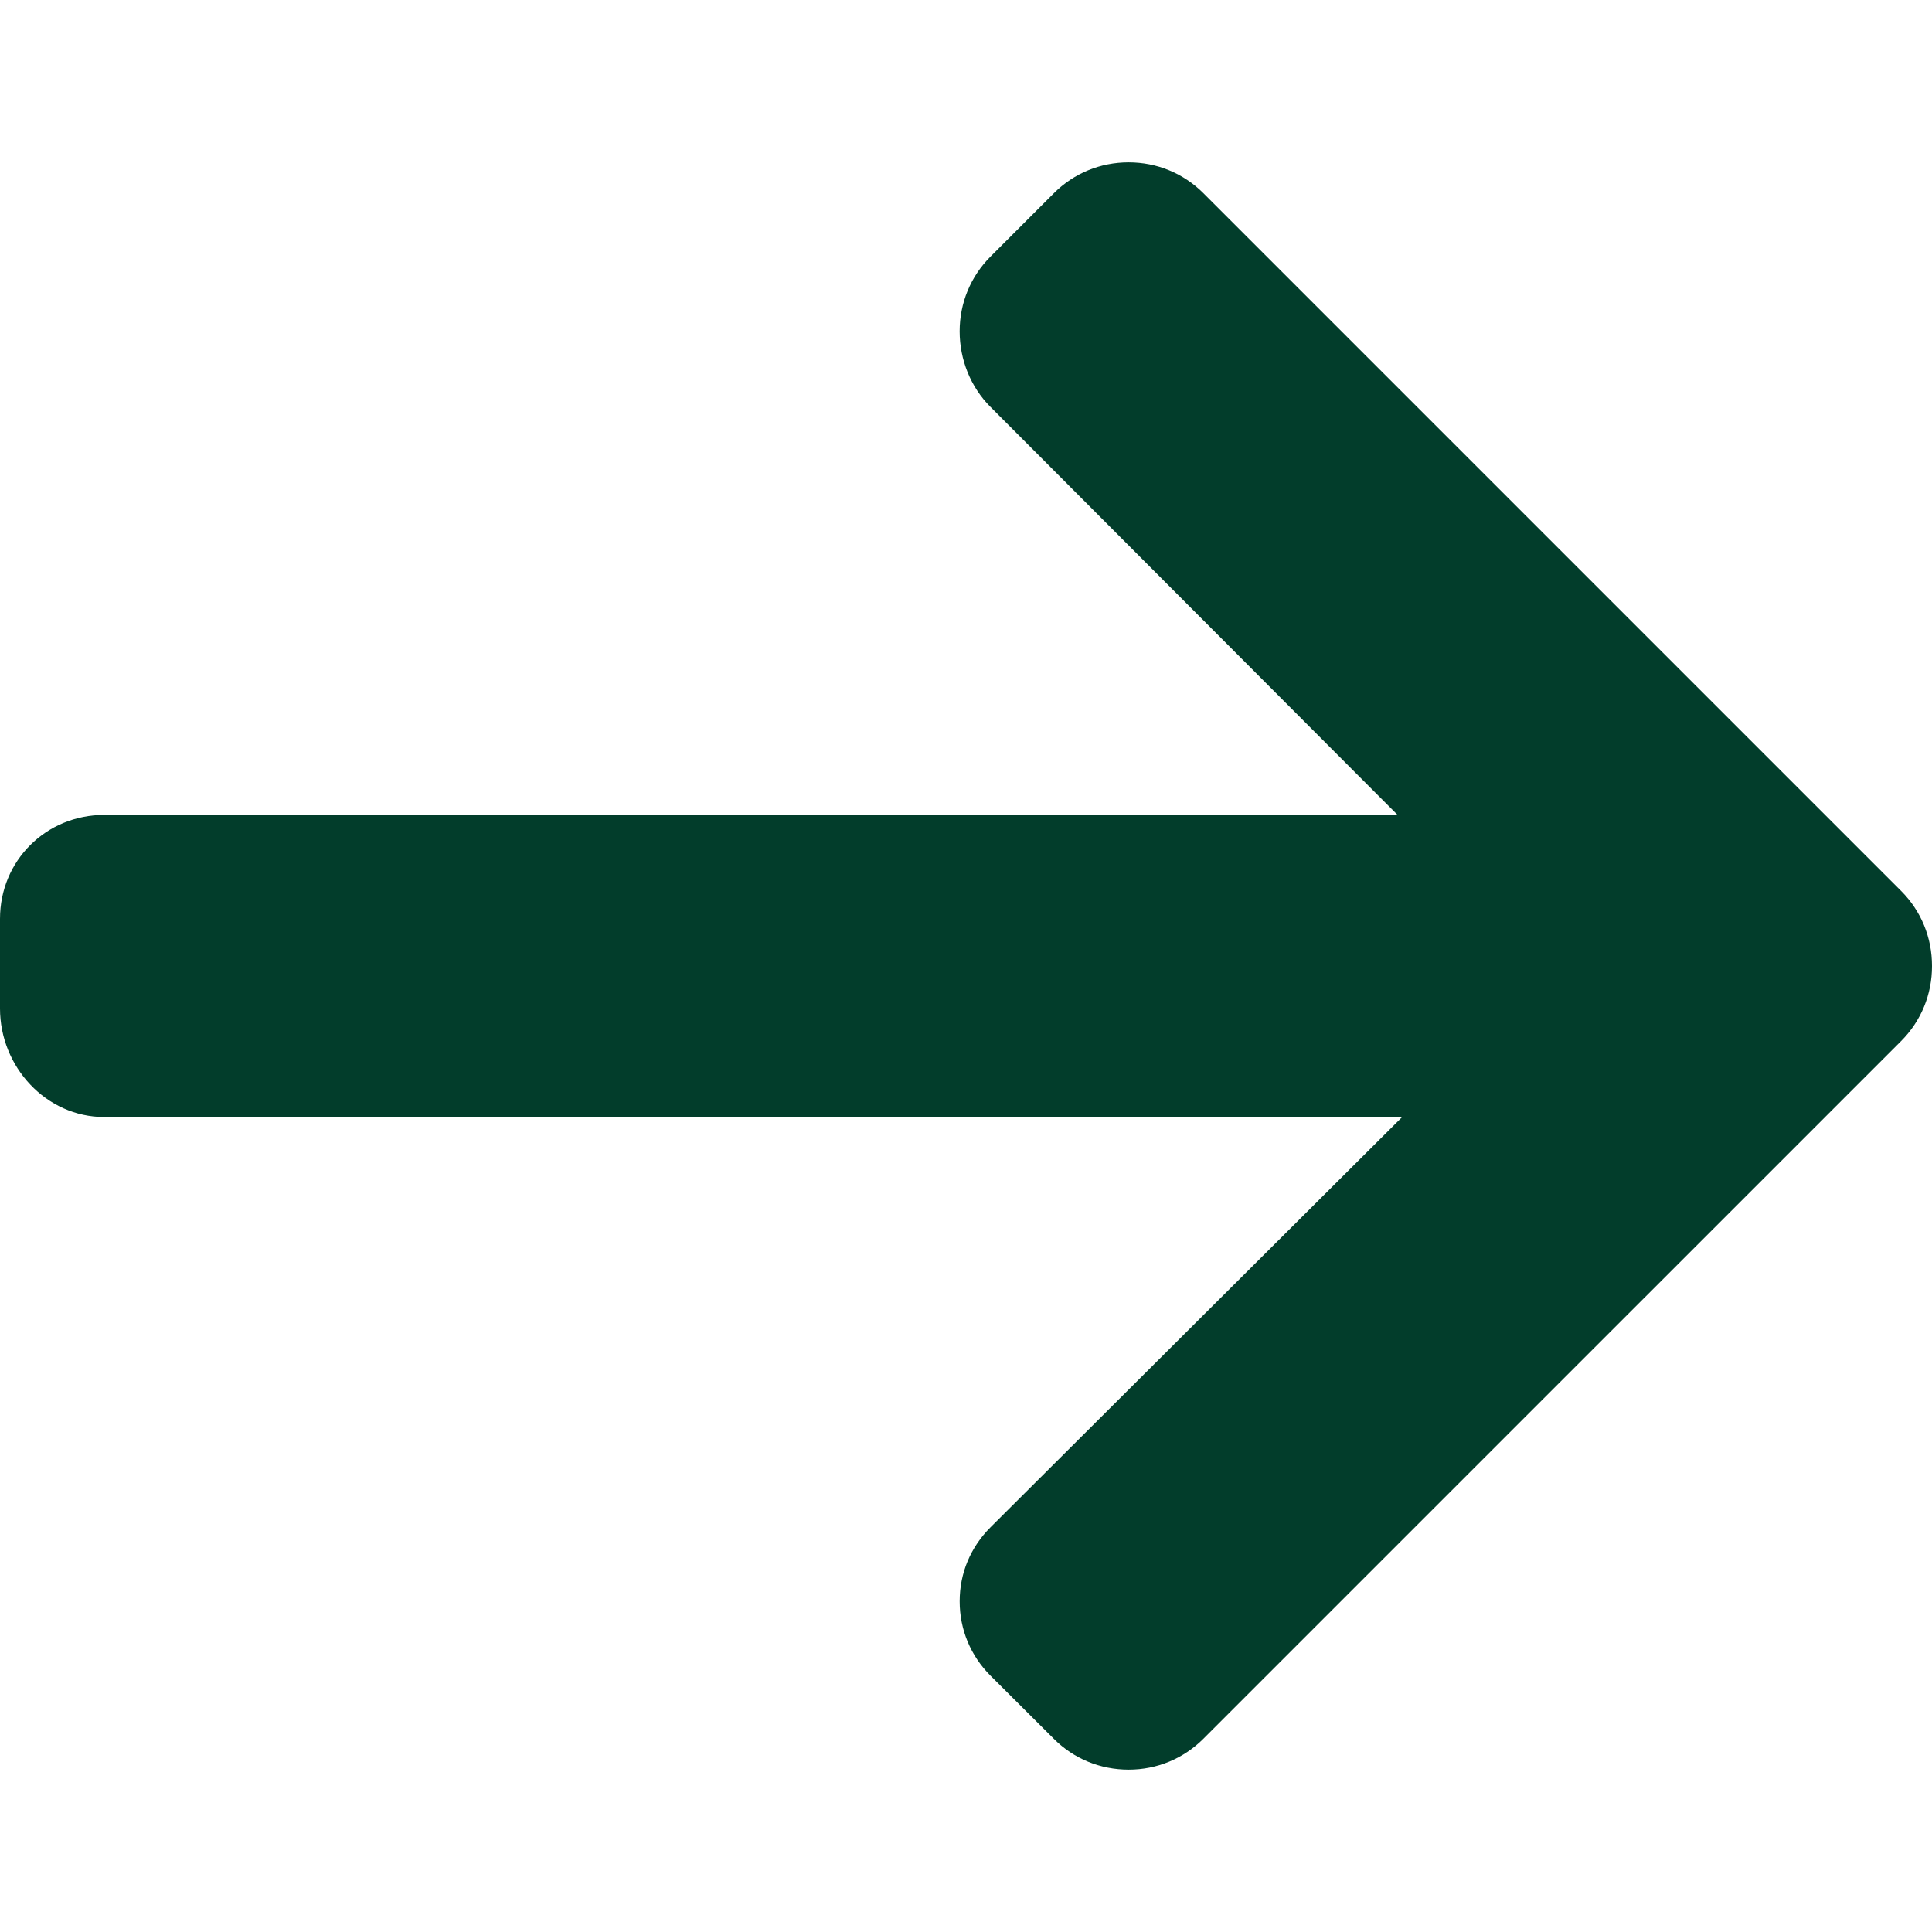
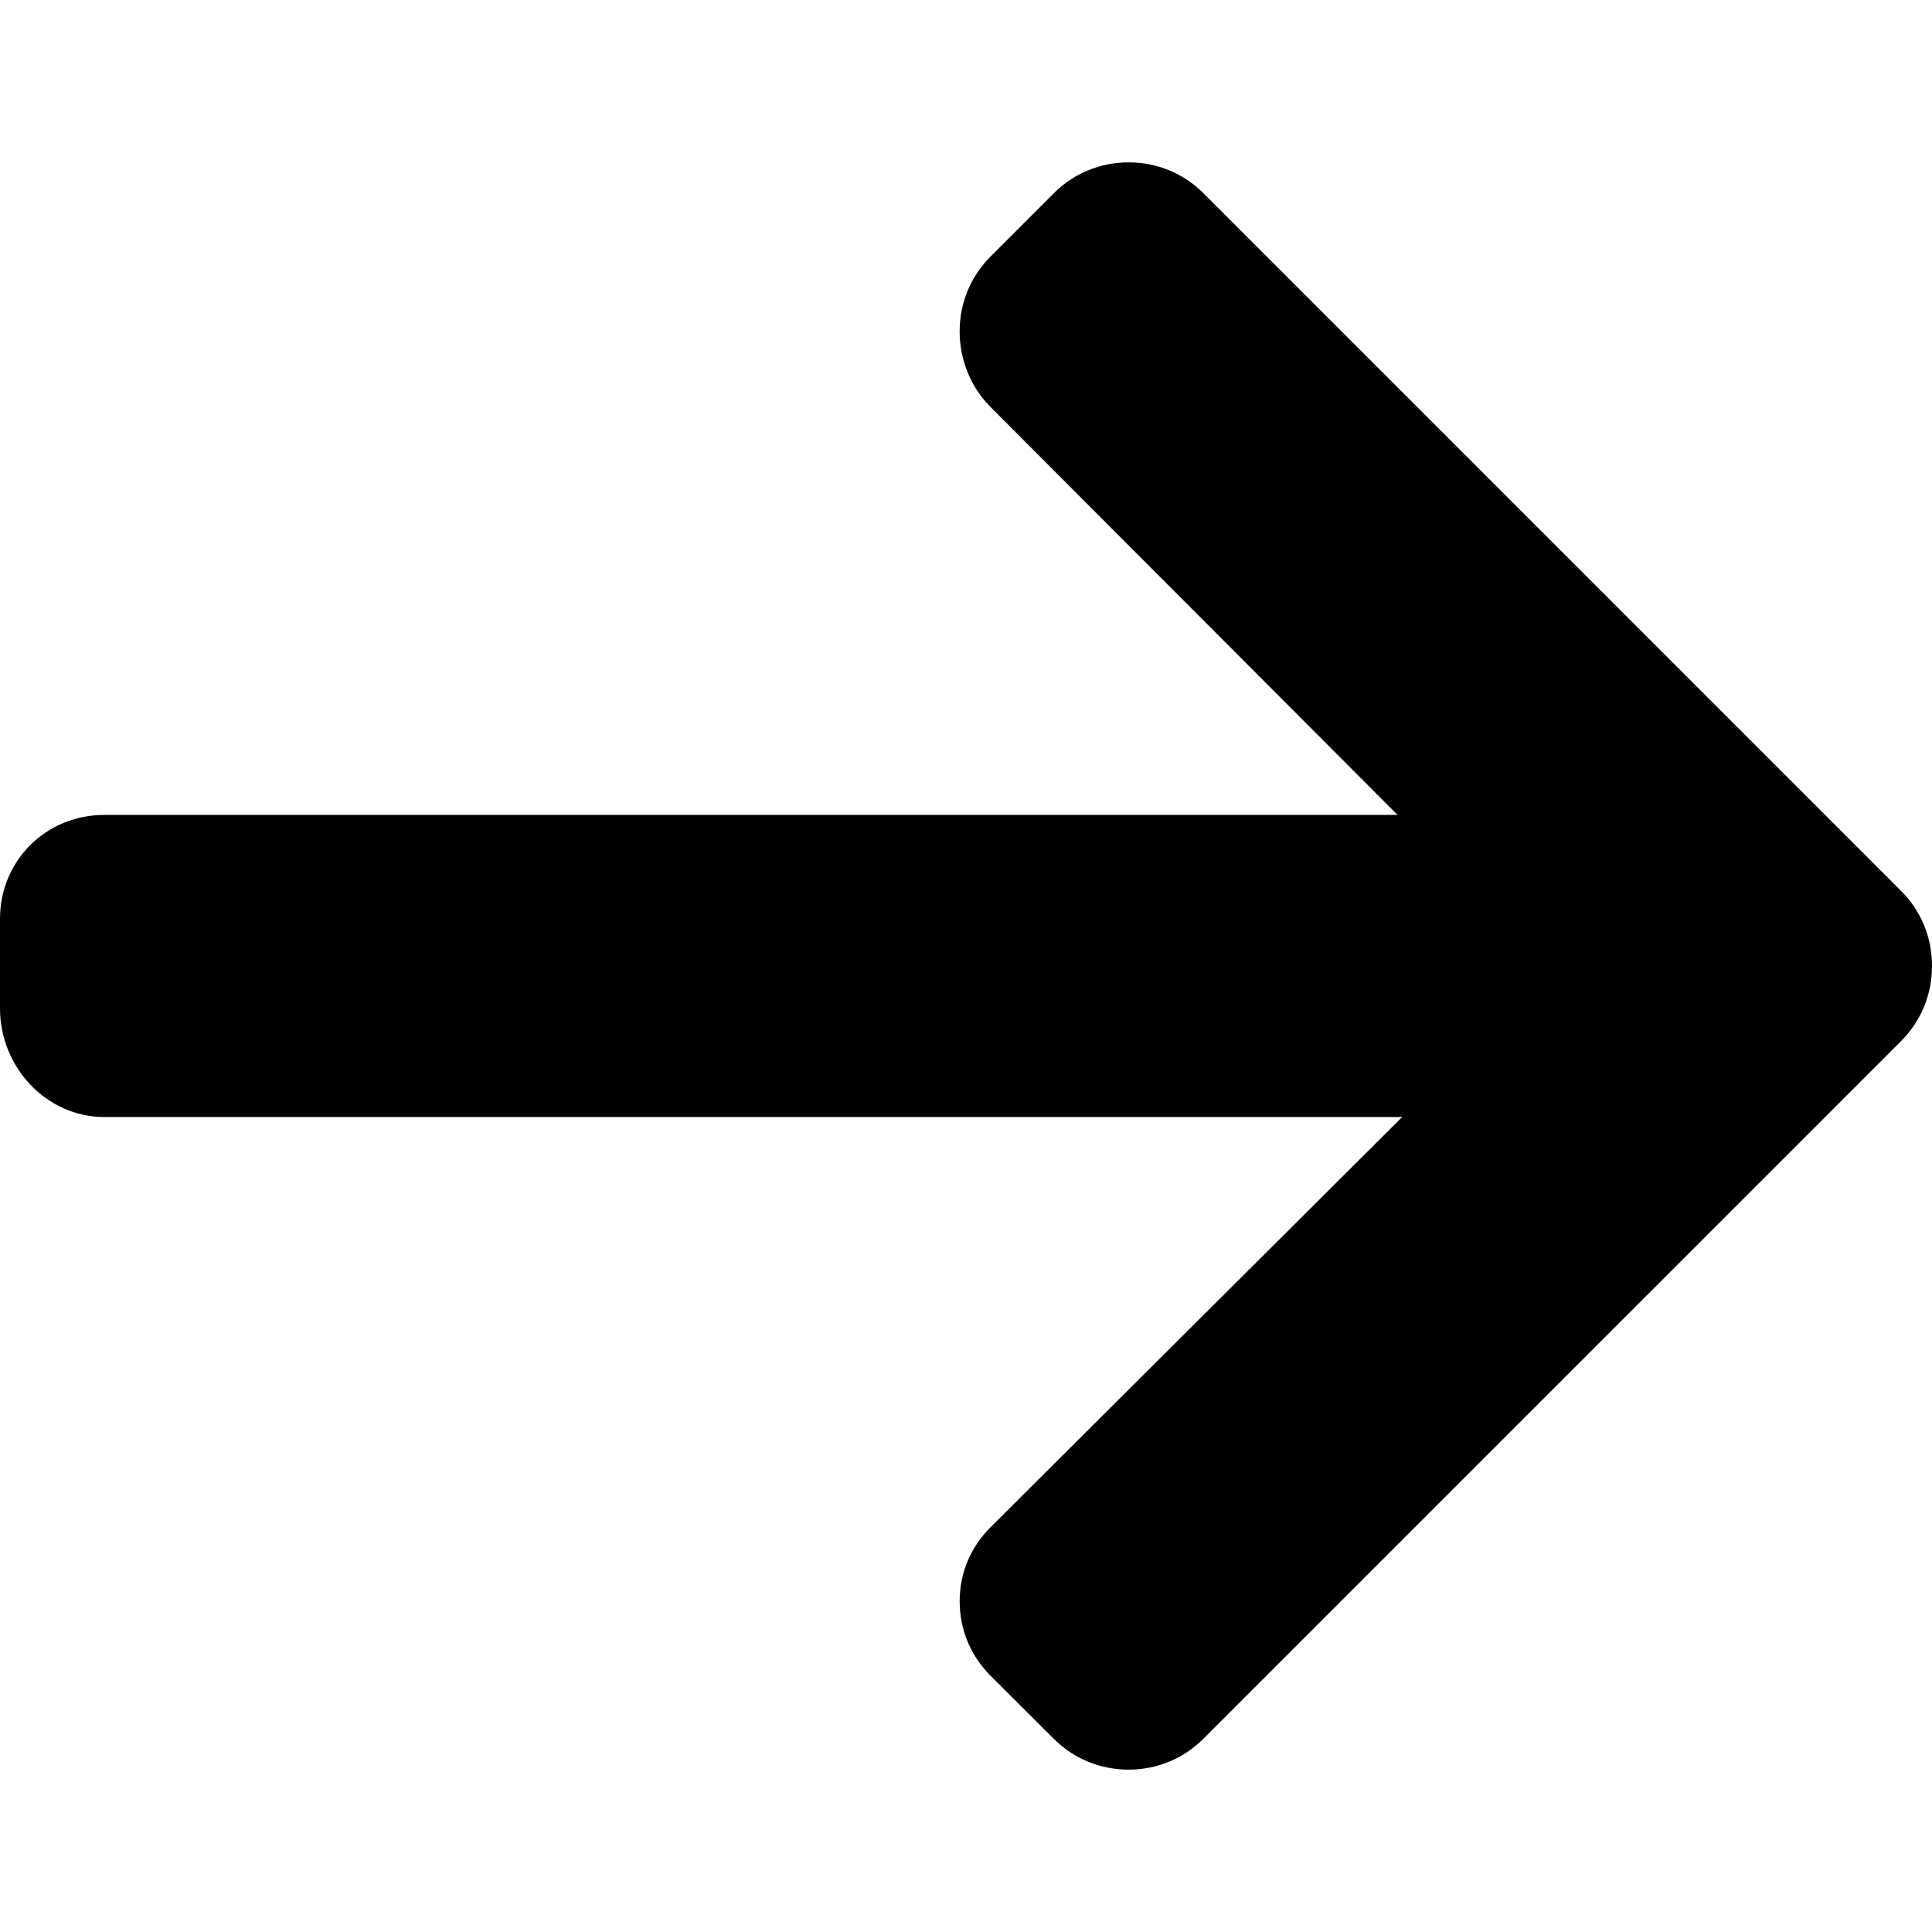
<svg xmlns="http://www.w3.org/2000/svg" version="1.1" id="Layer_1" x="0px" y="0px" viewBox="0 0 492.004 492.004" style="enable-background:new 0 0 492.004 492.004;" xml:space="preserve" width="512px" height="512px">
  <g>
    <g>
      <g>
-         <path d="M484.14,226.886L306.46,49.202c-5.072-5.072-11.832-7.856-19.04-7.856c-7.216,0-13.972,2.788-19.044,7.856l-16.132,16.136    c-5.068,5.064-7.86,11.828-7.86,19.04c0,7.208,2.792,14.2,7.86,19.264L355.9,207.526H26.58C11.732,207.526,0,219.15,0,234.002    v22.812c0,14.852,11.732,27.648,26.58,27.648h330.496L252.248,388.926c-5.068,5.072-7.86,11.652-7.86,18.864    c0,7.204,2.792,13.88,7.86,18.948l16.132,16.084c5.072,5.072,11.828,7.836,19.044,7.836c7.208,0,13.968-2.8,19.04-7.872    l177.68-177.68c5.084-5.088,7.88-11.88,7.86-19.1C492.02,238.762,489.228,231.966,484.14,226.886z" data-original="#000000" class="active-path" data-old_color="#000000" fill="#023D2B" />
+         <path d="M484.14,226.886L306.46,49.202c-5.072-5.072-11.832-7.856-19.04-7.856c-7.216,0-13.972,2.788-19.044,7.856l-16.132,16.136    c-5.068,5.064-7.86,11.828-7.86,19.04c0,7.208,2.792,14.2,7.86,19.264L355.9,207.526H26.58C11.732,207.526,0,219.15,0,234.002    v22.812c0,14.852,11.732,27.648,26.58,27.648h330.496L252.248,388.926c-5.068,5.072-7.86,11.652-7.86,18.864    c0,7.204,2.792,13.88,7.86,18.948l16.132,16.084c5.072,5.072,11.828,7.836,19.044,7.836c7.208,0,13.968-2.8,19.04-7.872    l177.68-177.68c5.084-5.088,7.88-11.88,7.86-19.1C492.02,238.762,489.228,231.966,484.14,226.886z" data-original="#000000" class="active-path" data-old_color="#000000" />
      </g>
    </g>
  </g>
</svg>
